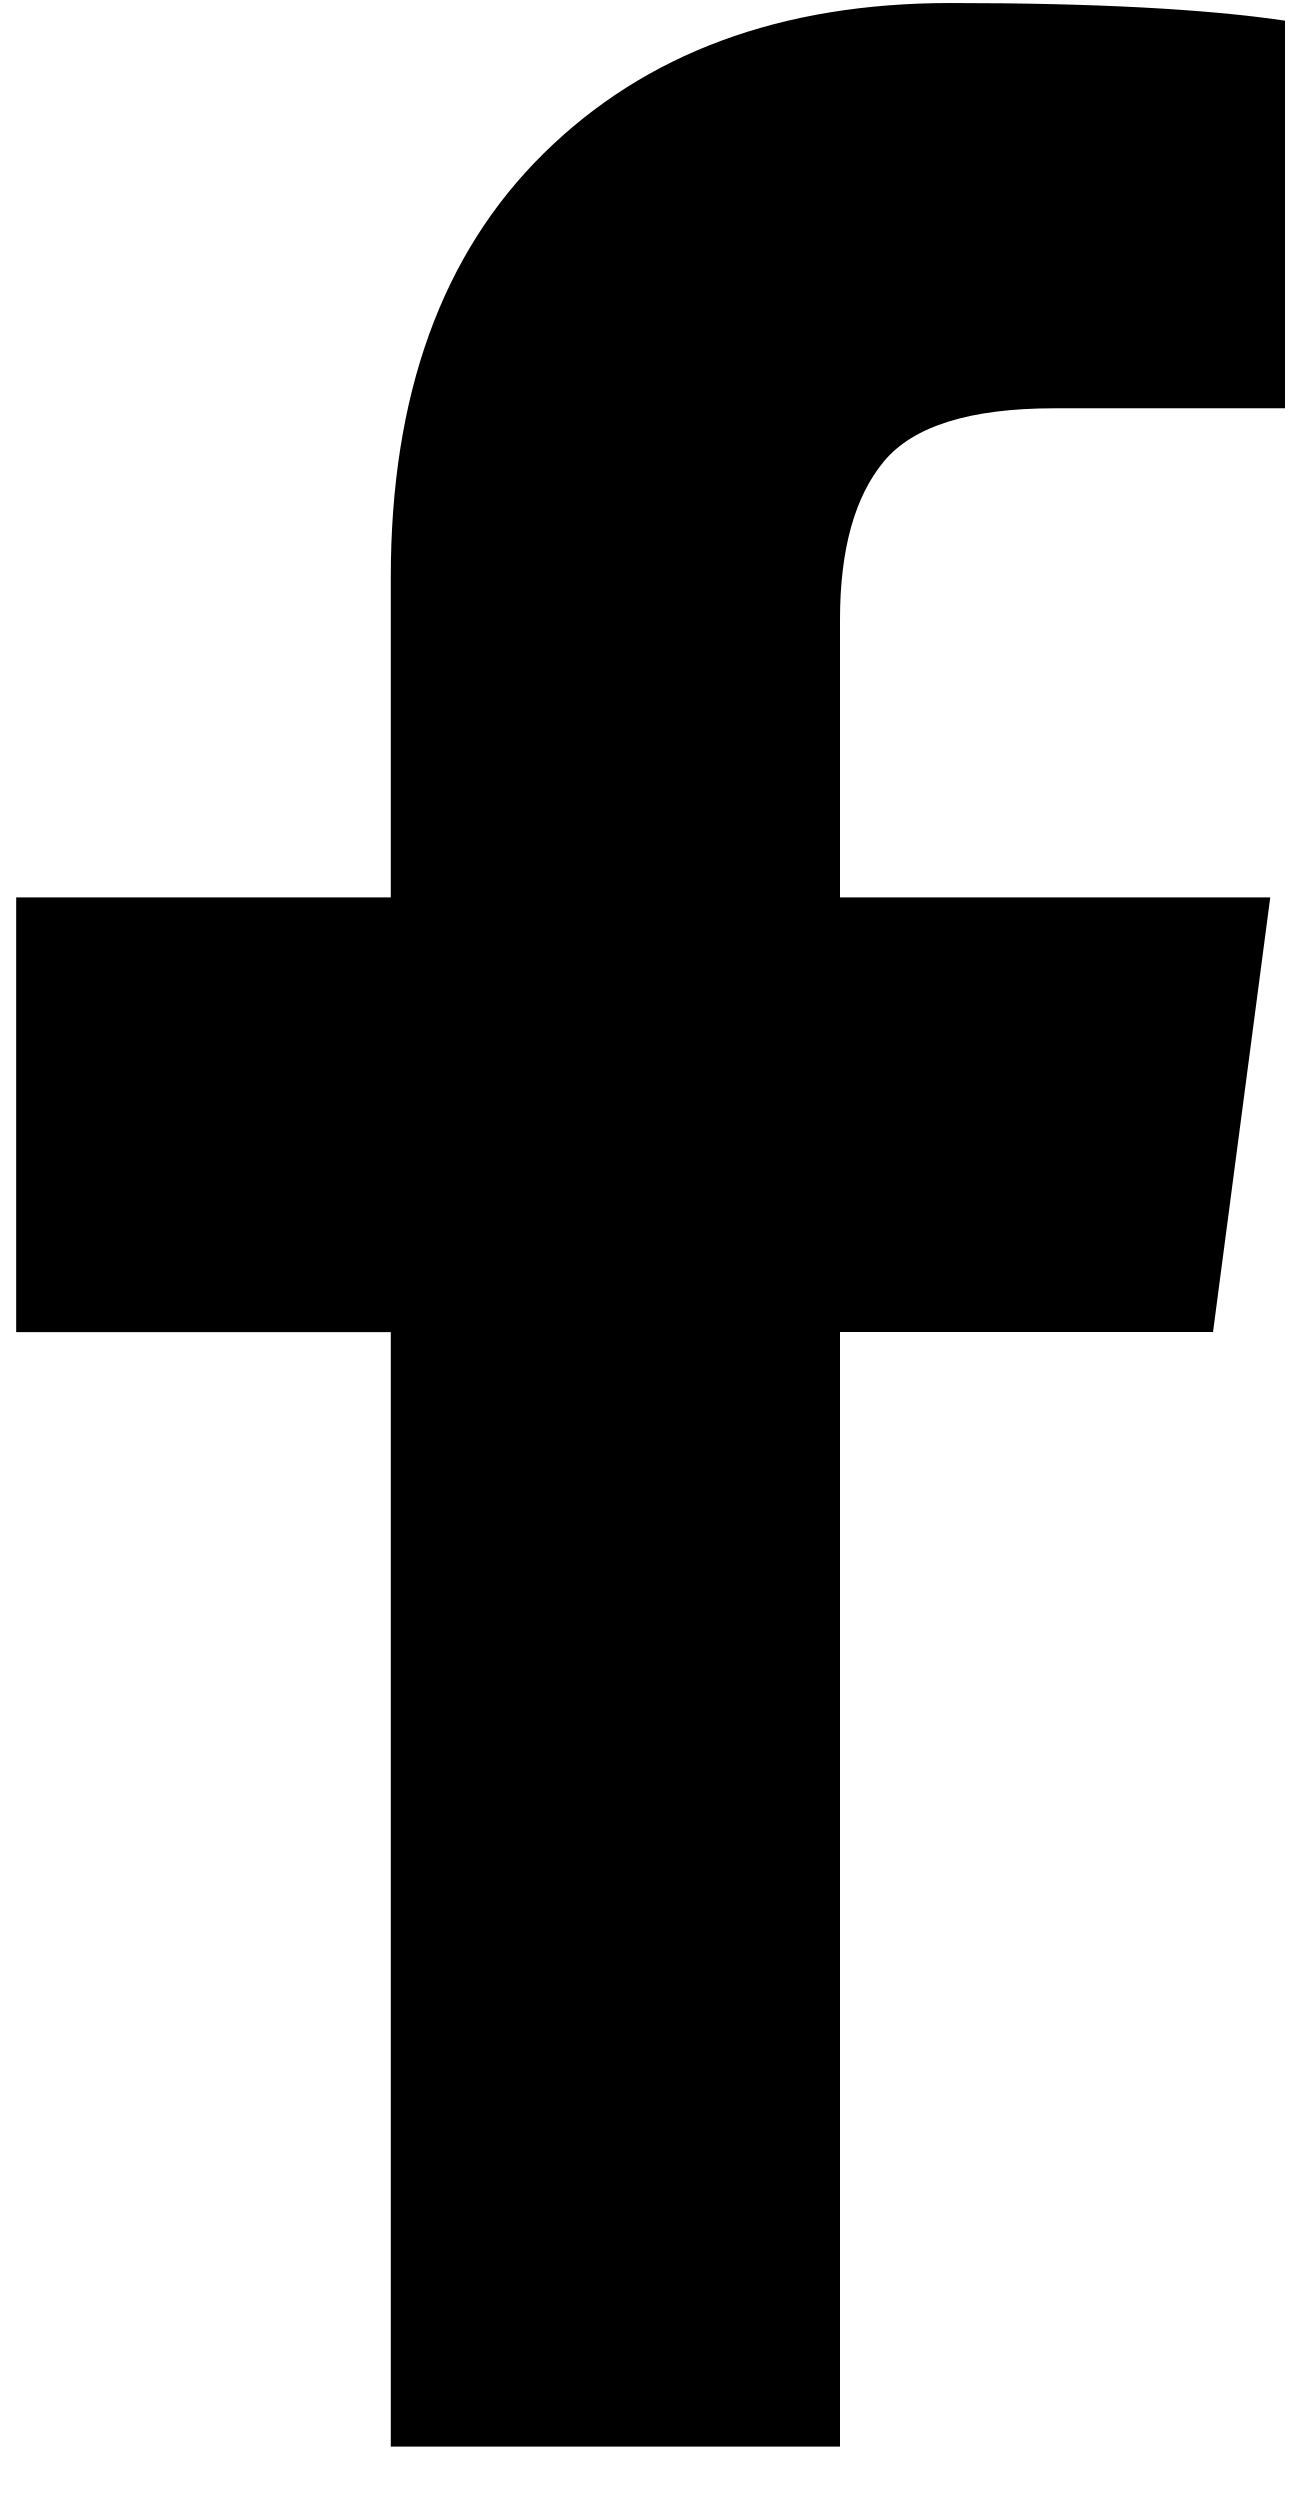
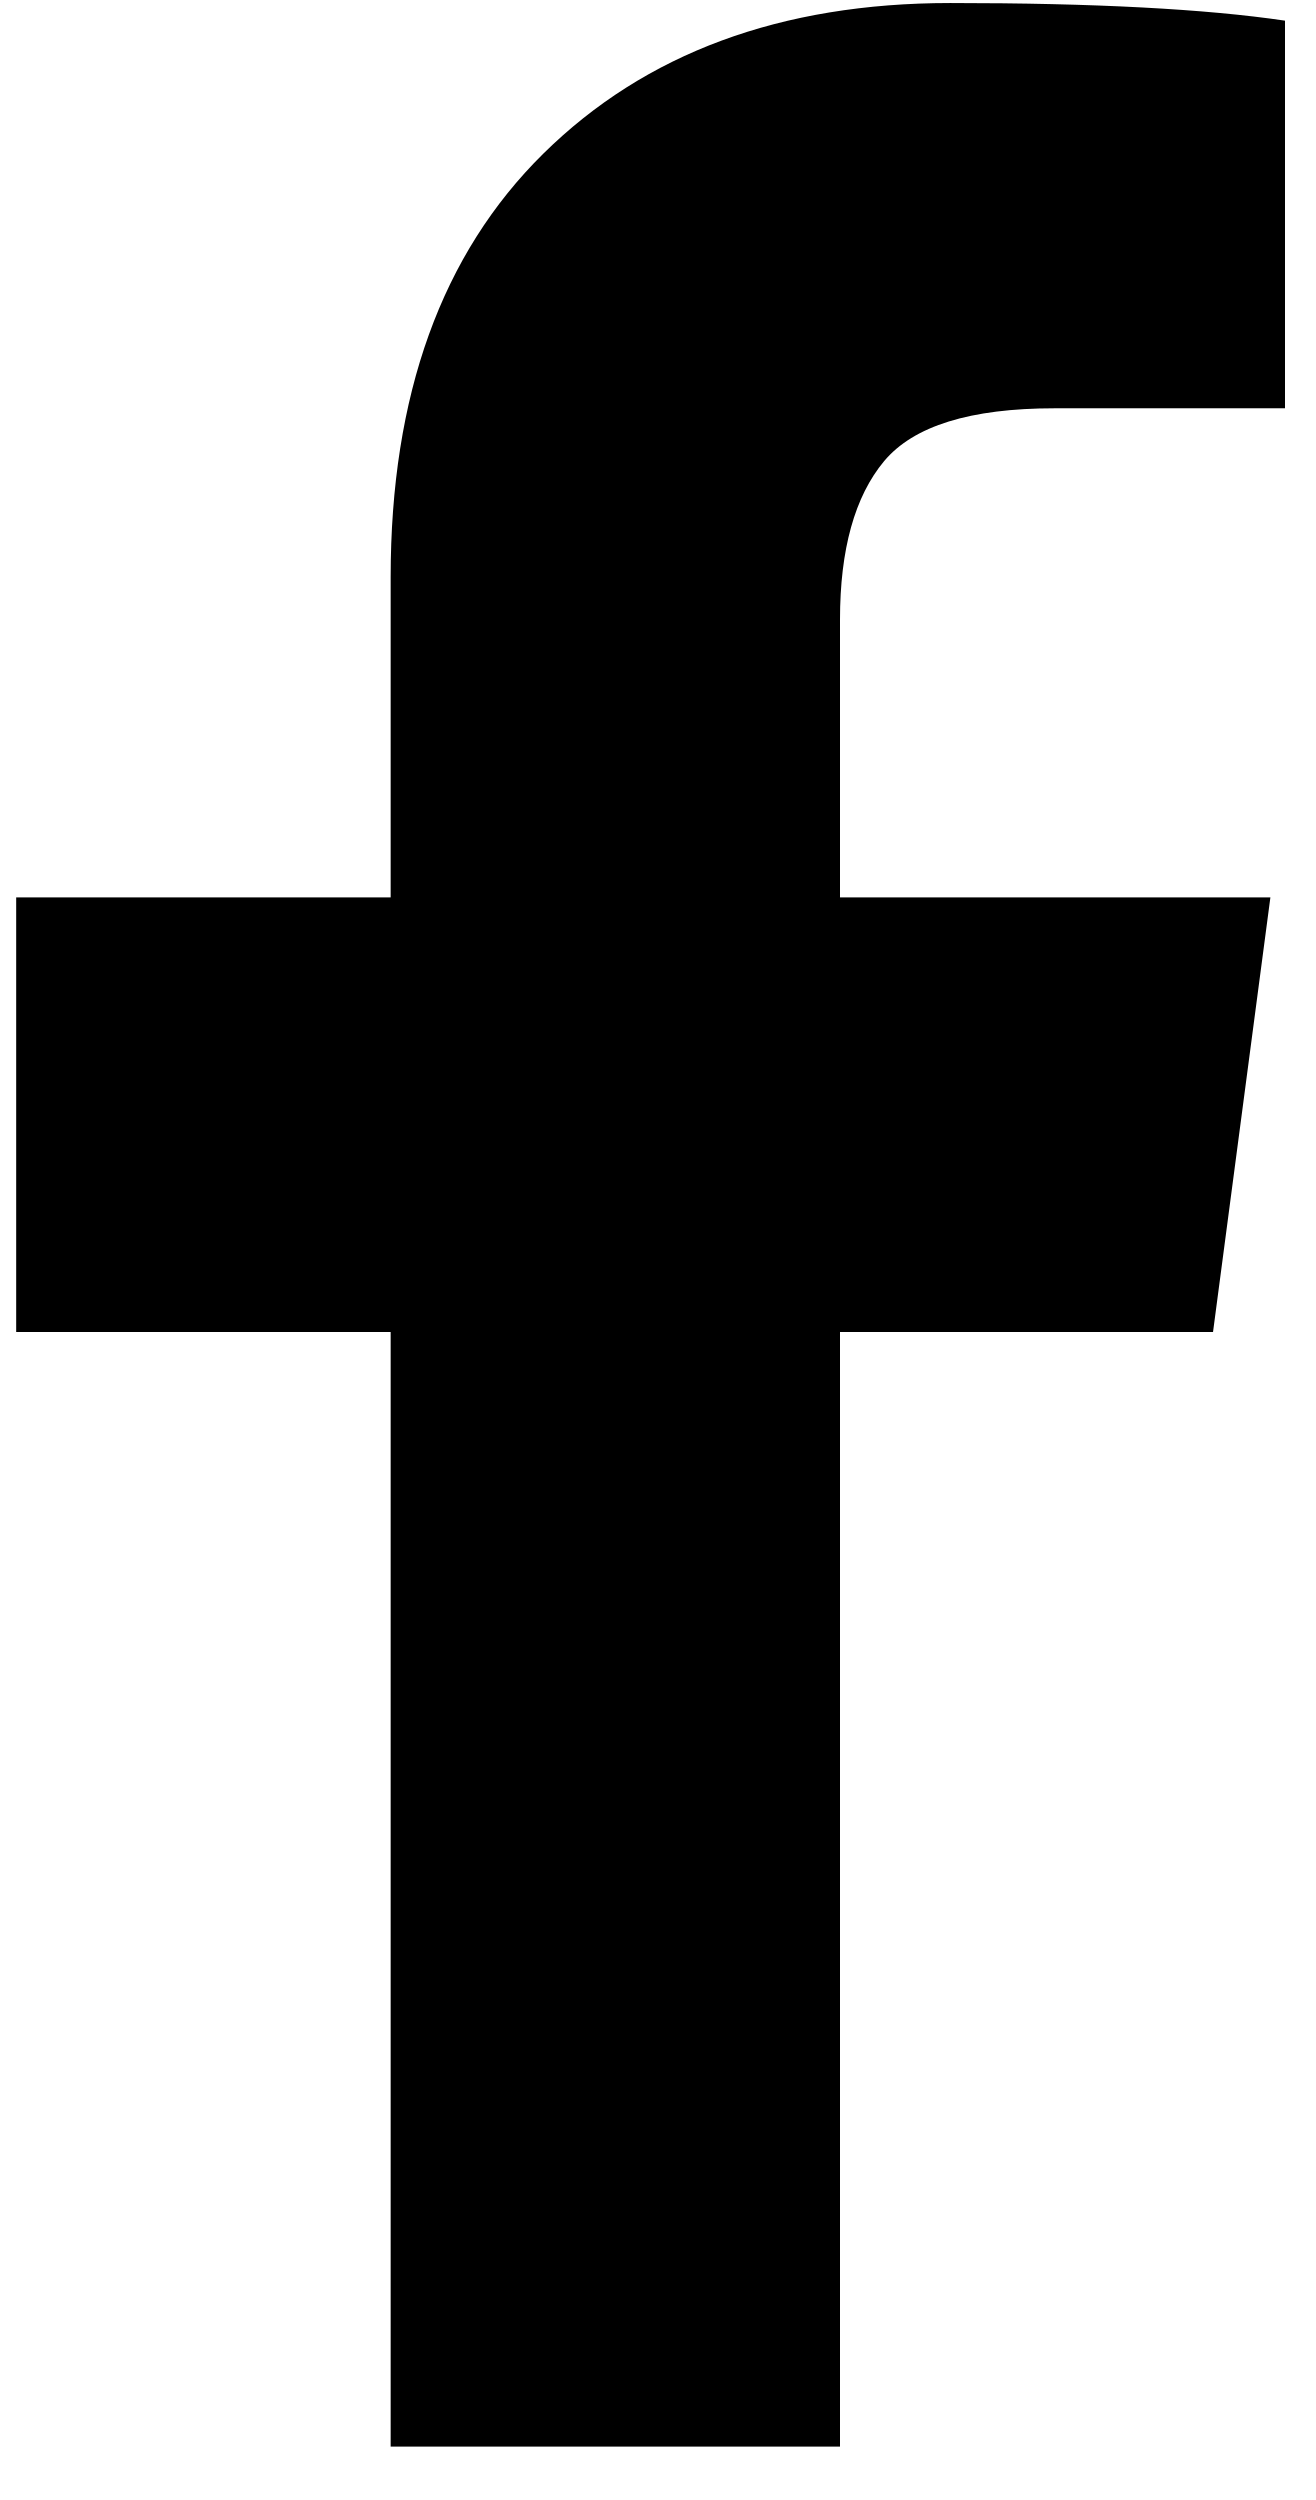
- <svg xmlns="http://www.w3.org/2000/svg" width="10" height="19" viewBox="0 0 10 19">
-   <path d="M9.766.157v2.946H8.014c-.64 0-1.071.134-1.295.402-.223.268-.335.67-.335 1.205v2.11h3.27l-.435 3.303H6.384v8.471H2.97v-8.47H.123V6.82H2.97V4.387c0-1.384.387-2.457 1.161-3.22C4.904.404 5.934.023 7.222.023c1.093 0 1.941.045 2.544.134z" fill="#000" fill-rule="evenodd" />
+ <svg xmlns="http://www.w3.org/2000/svg" width="10px" height="19px" viewBox="0 0 10 19" version="1.1">
+   <defs />
+   <g id="Page-1" stroke="none" stroke-width="1" fill="none" fill-rule="evenodd">
+     <path d="M9.766,0.157 L9.766,3.103 L8.014,3.103 C7.374,3.103 6.943,3.237 6.719,3.505 C6.496,3.773 6.384,4.175 6.384,4.71 L6.384,6.82 L9.655,6.82 L9.219,10.123 L6.384,10.123 L6.384,18.594 L2.969,18.594 L2.969,10.123 L0.123,10.123 L0.123,6.82 L2.969,6.82 L2.969,4.387 C2.969,3.003 3.356,1.93 4.13,1.167 C4.904,0.404 5.934,0.023 7.222,0.023 C8.315,0.023 9.163,0.068 9.766,0.157 L9.766,0.157 Z" id="facebook" fill="#000000" />
+   </g>
</svg>
